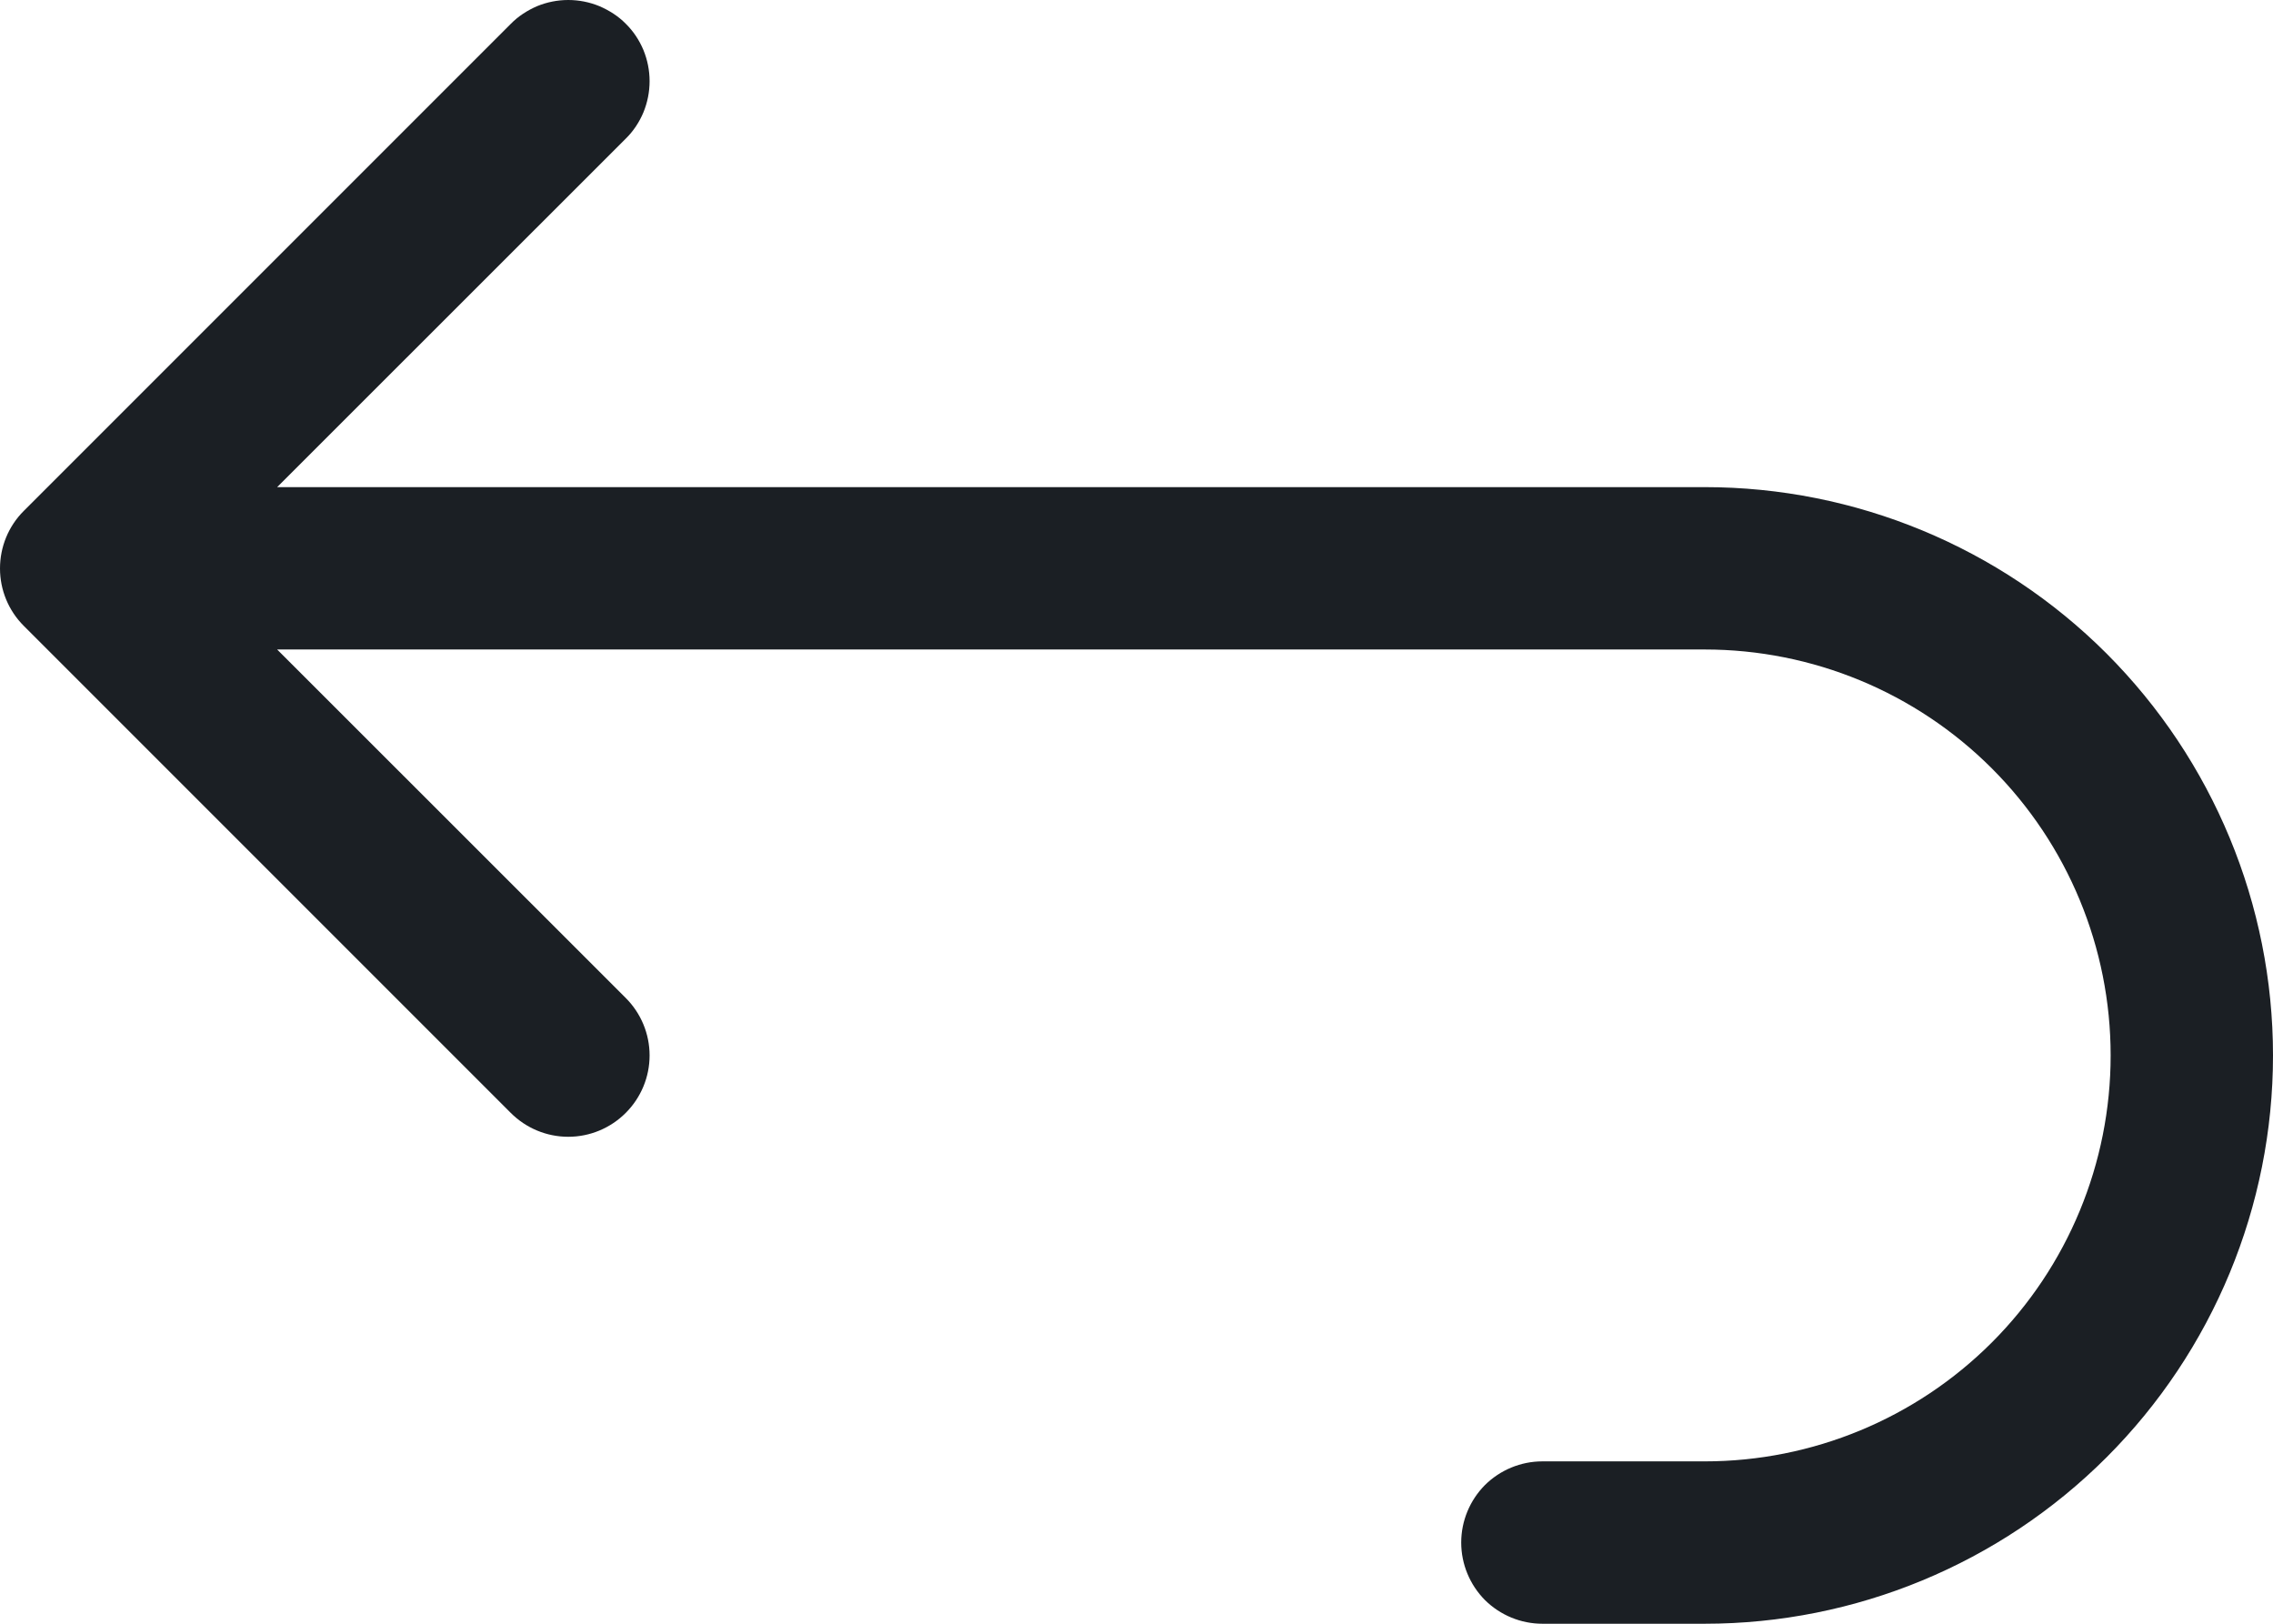
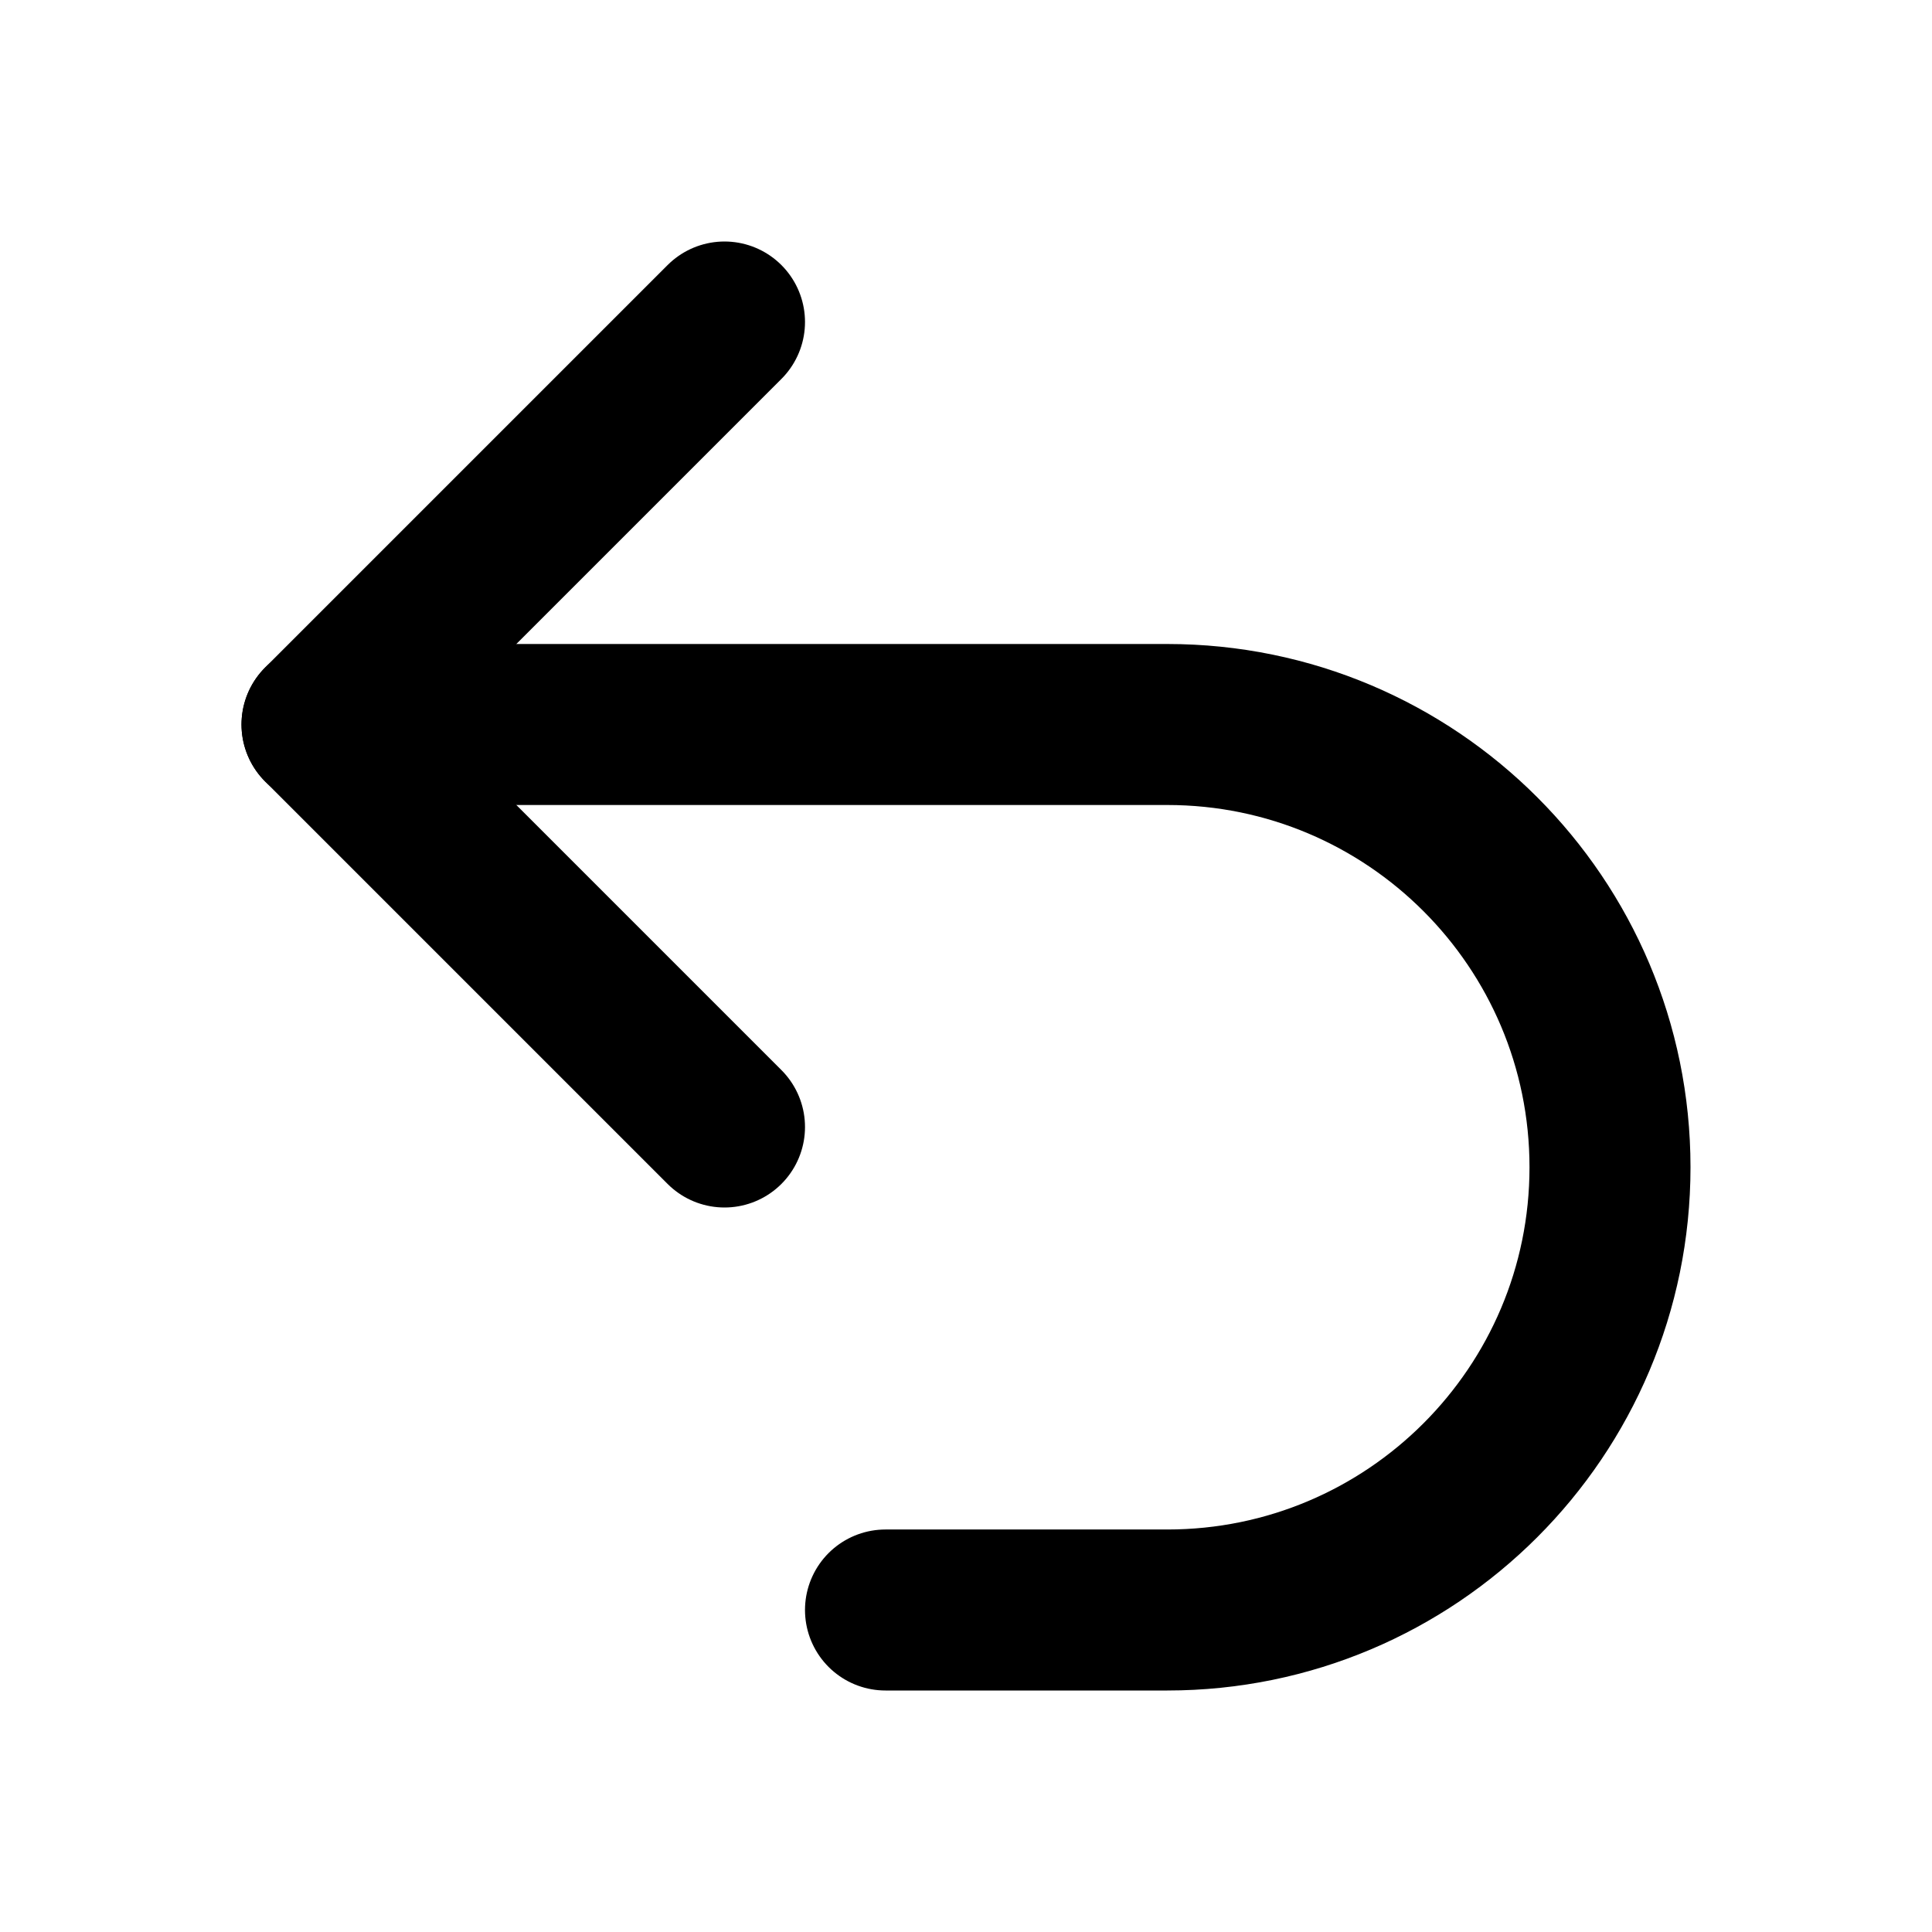
- <svg xmlns="http://www.w3.org/2000/svg" width="14" height="10" viewBox="0 0 14 10" fill="none">
-   <path fill-rule="evenodd" clip-rule="evenodd" d="M3.854 0.146C3.901 0.192 3.938 0.248 3.963 0.308C3.988 0.369 4.001 0.434 4.001 0.5C4.001 0.566 3.988 0.631 3.963 0.692C3.938 0.752 3.901 0.808 3.854 0.854L1.707 3H10.5C11.428 3 12.319 3.369 12.975 4.025C13.631 4.682 14 5.572 14 6.5C14 7.428 13.631 8.319 12.975 8.975C12.319 9.631 11.428 10 10.5 10H9.5C9.367 10 9.24 9.947 9.146 9.854C9.053 9.76 9 9.633 9 9.5C9 9.367 9.053 9.24 9.146 9.146C9.24 9.053 9.367 9 9.5 9H10.5C11.163 9 11.799 8.737 12.268 8.268C12.737 7.799 13 7.163 13 6.5C13 5.837 12.737 5.201 12.268 4.732C11.799 4.263 11.163 4 10.5 4H1.707L3.854 6.146C3.948 6.24 4.001 6.367 4.001 6.5C4.001 6.633 3.948 6.76 3.854 6.854C3.76 6.948 3.633 7.001 3.5 7.001C3.367 7.001 3.24 6.948 3.146 6.854L0.146 3.854C0.052 3.76 -0 3.633 -0 3.501C-0 3.368 0.052 3.241 0.146 3.147L3.146 0.147C3.192 0.1 3.248 0.064 3.308 0.038C3.369 0.013 3.434 0 3.5 0C3.566 0 3.631 0.013 3.692 0.038C3.752 0.064 3.808 0.099 3.854 0.146Z" fill="#1B1F24" />
+ <svg xmlns="http://www.w3.org/2000/svg" width="24" height="24" viewBox="0 0 24 24" fill="none" stroke="currentColor" stroke-width="2" stroke-linecap="round" stroke-linejoin="round">
+   <path d="M9 14 4 9l5-5" />
+   <path d="M4 9h10.5a5.5 5.5 0 0 1 5.5 5.5a5.5 5.5 0 0 1-5.5 5.5H11" />
</svg>
